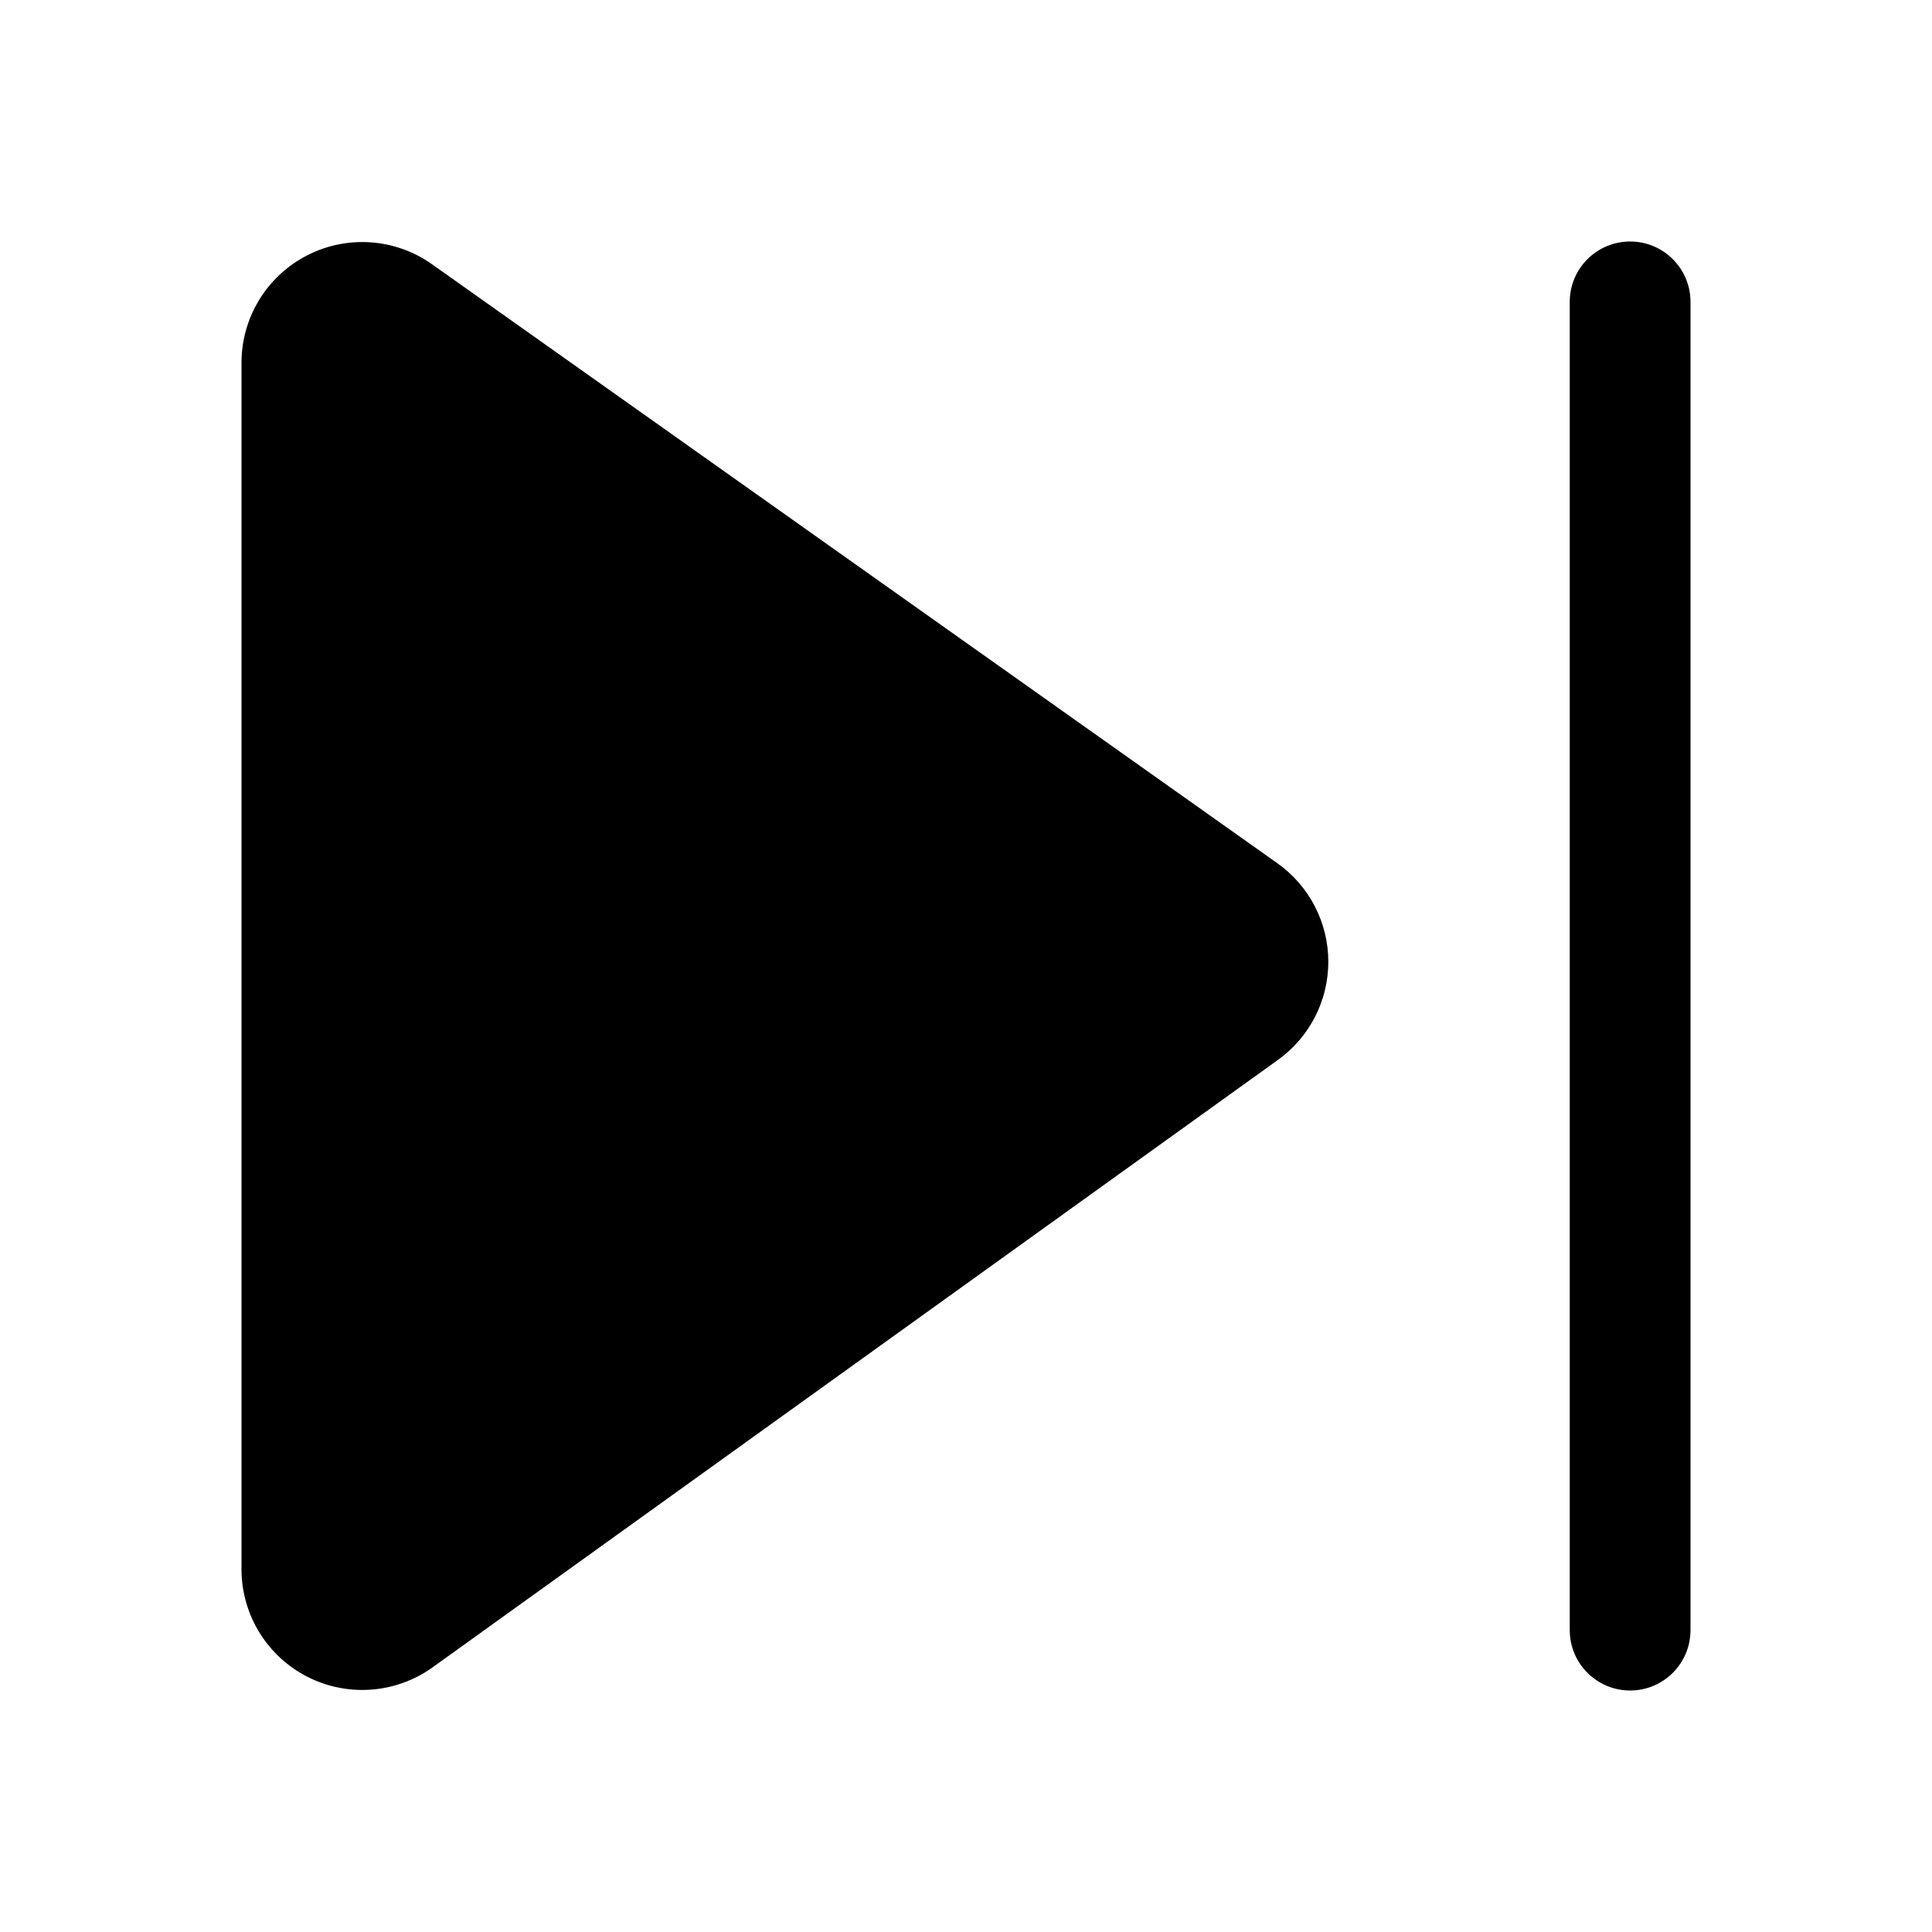
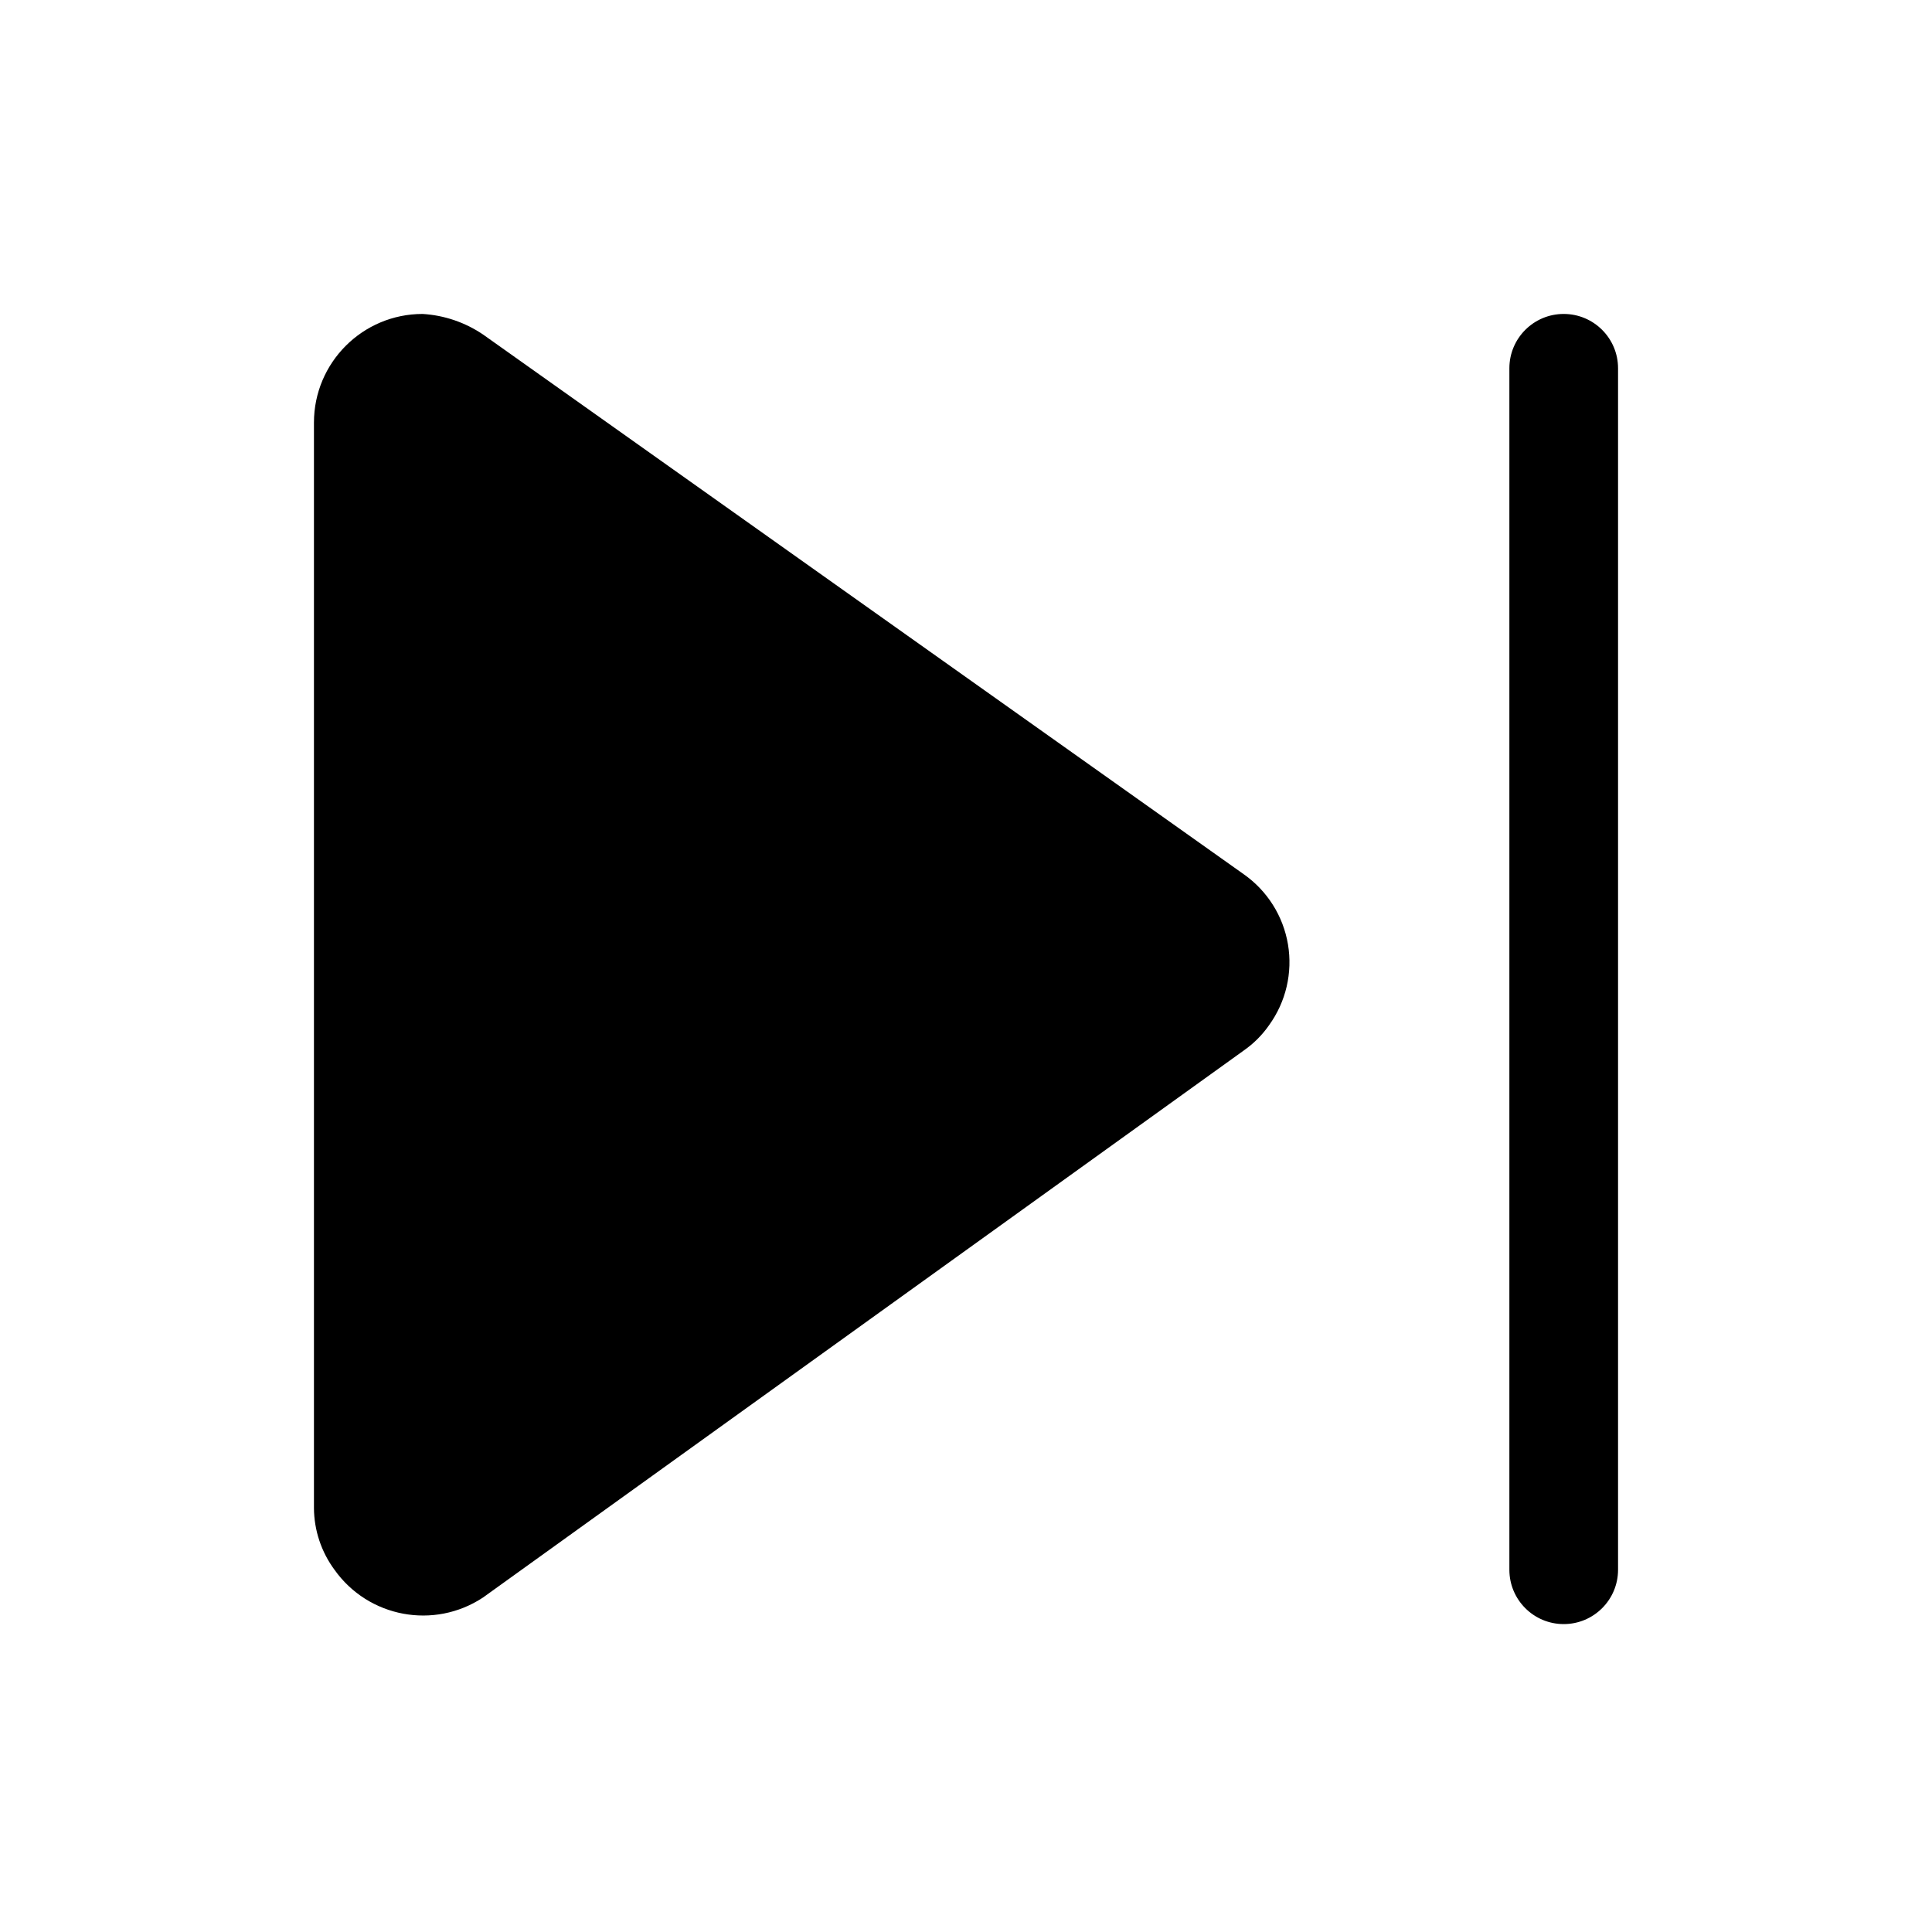
- <svg xmlns="http://www.w3.org/2000/svg" width="16" height="16" viewBox="0 0 16 16">
-   <path fill="currentColor" d="M2 3a1 1 0 0 1 1.58-.81l7 4.96a1 1 0 0 1 0 1.63l-7 5.03a1 1 0 0 1-1.58-.8V3Zm12-.5a.5.5 0 1 0-1 0v11a.5.5 0 0 0 1 0v-11Z" />
+ <svg xmlns="http://www.w3.org/2000/svg" viewBox="0 0 16 16">
+   <path fill="currentColor" d="M2.6,3.5a.9.9,0,0,1,.9-.9A1,1,0,0,1,4,2.77l6.3,4.47a.89.89,0,0,1,.21,1.25.84.84,0,0,1-.21.21L4,13.23A.9.9,0,0,1,2.77,13a.87.87,0,0,1-.17-.51Zm10.8-.45a.45.45,0,1,0-.9,0V13a.45.45,0,0,0,.9,0Z" />
</svg>
